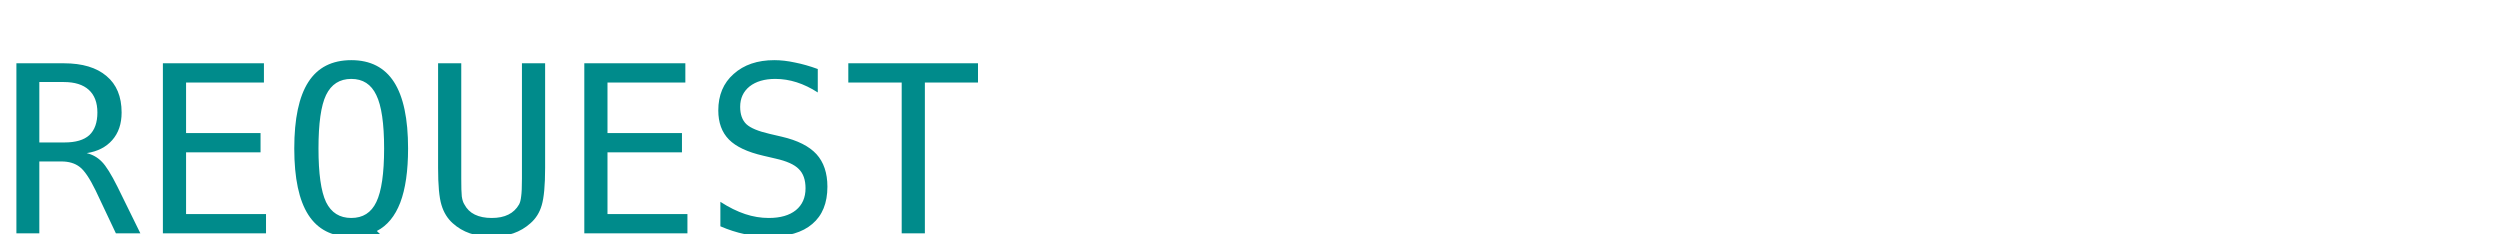
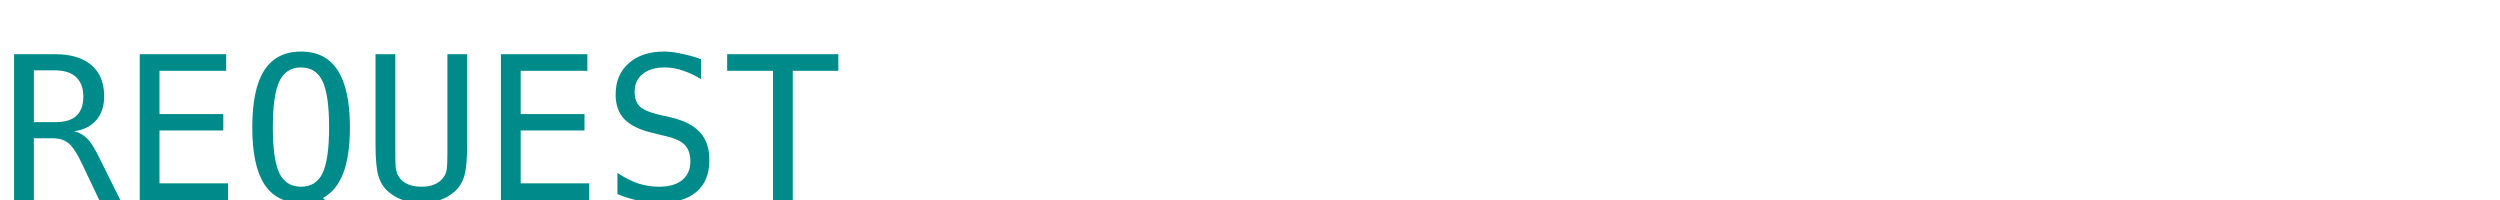
- <svg xmlns="http://www.w3.org/2000/svg" version="1.1" width="150" height="14">
-   <text font-family="monospace" font-size="14" x="0" y="14">
+ <svg xmlns="http://www.w3.org/2000/svg" version="1.1" width="150" height="12">
+   <text font-family="monospace" font-size="12" x="0" y="12">
    <tspan fill="darkcyan">REQUEST</tspan>
  </text>
</svg>
